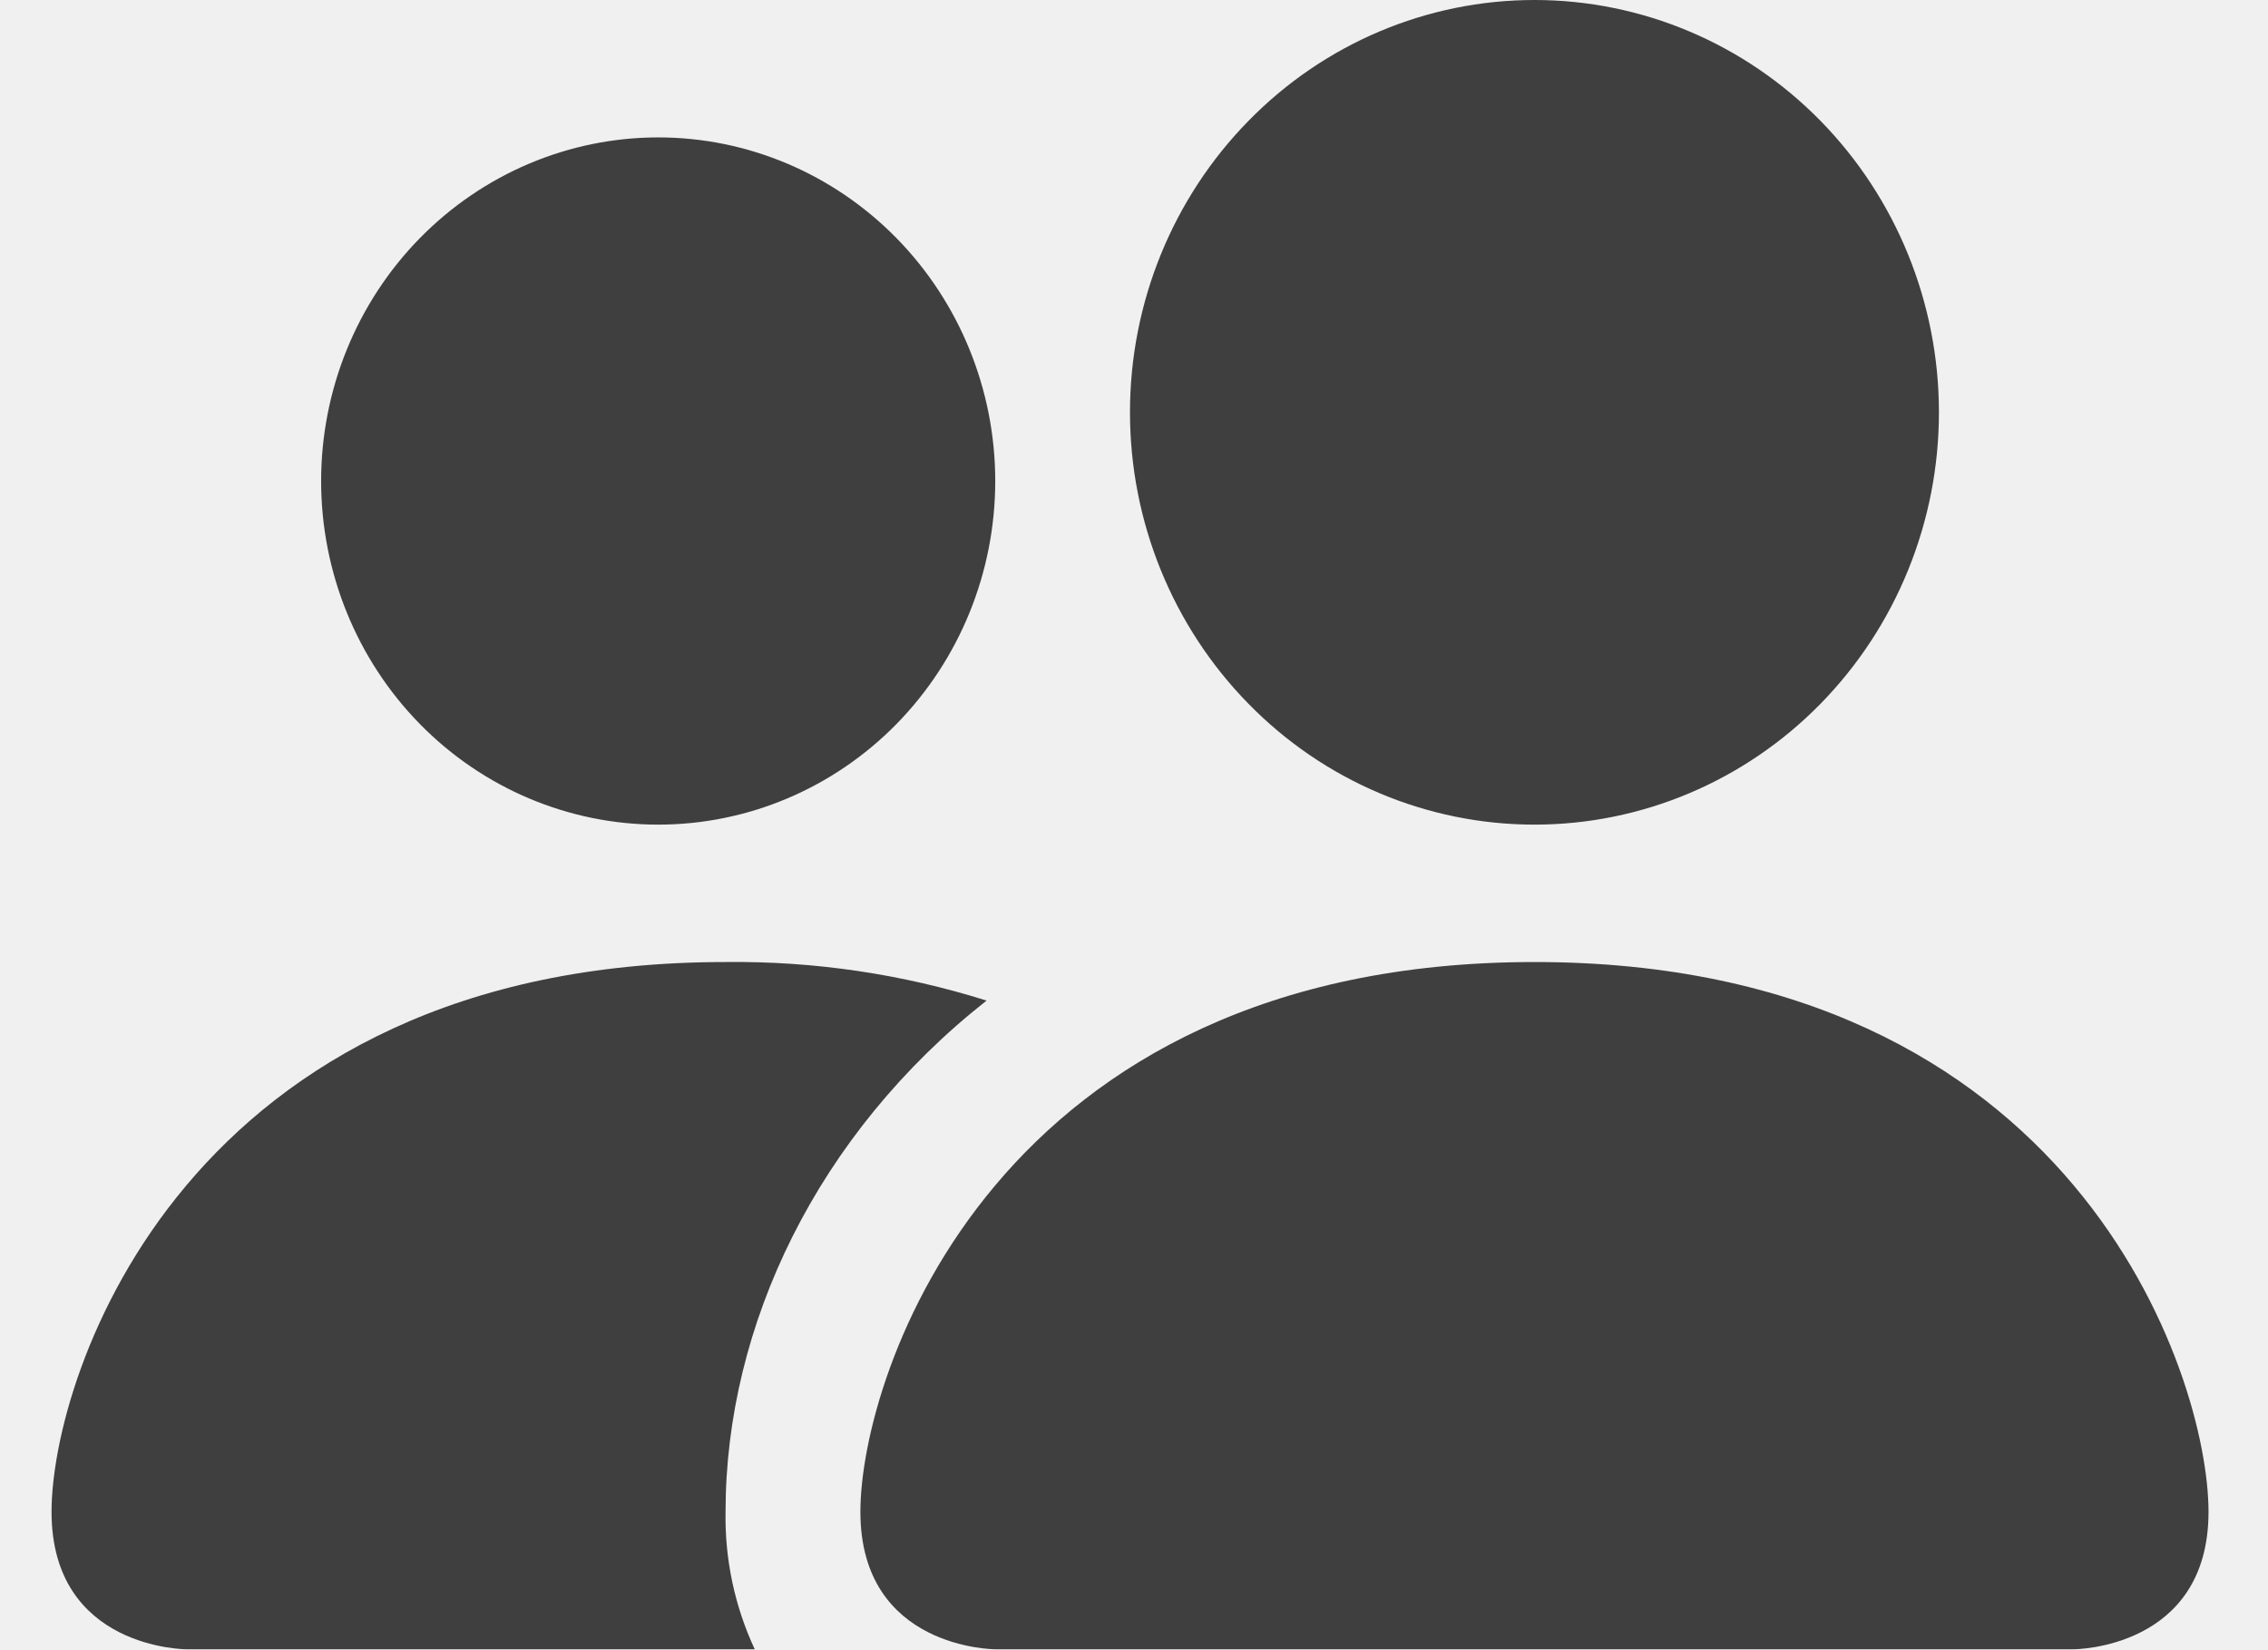
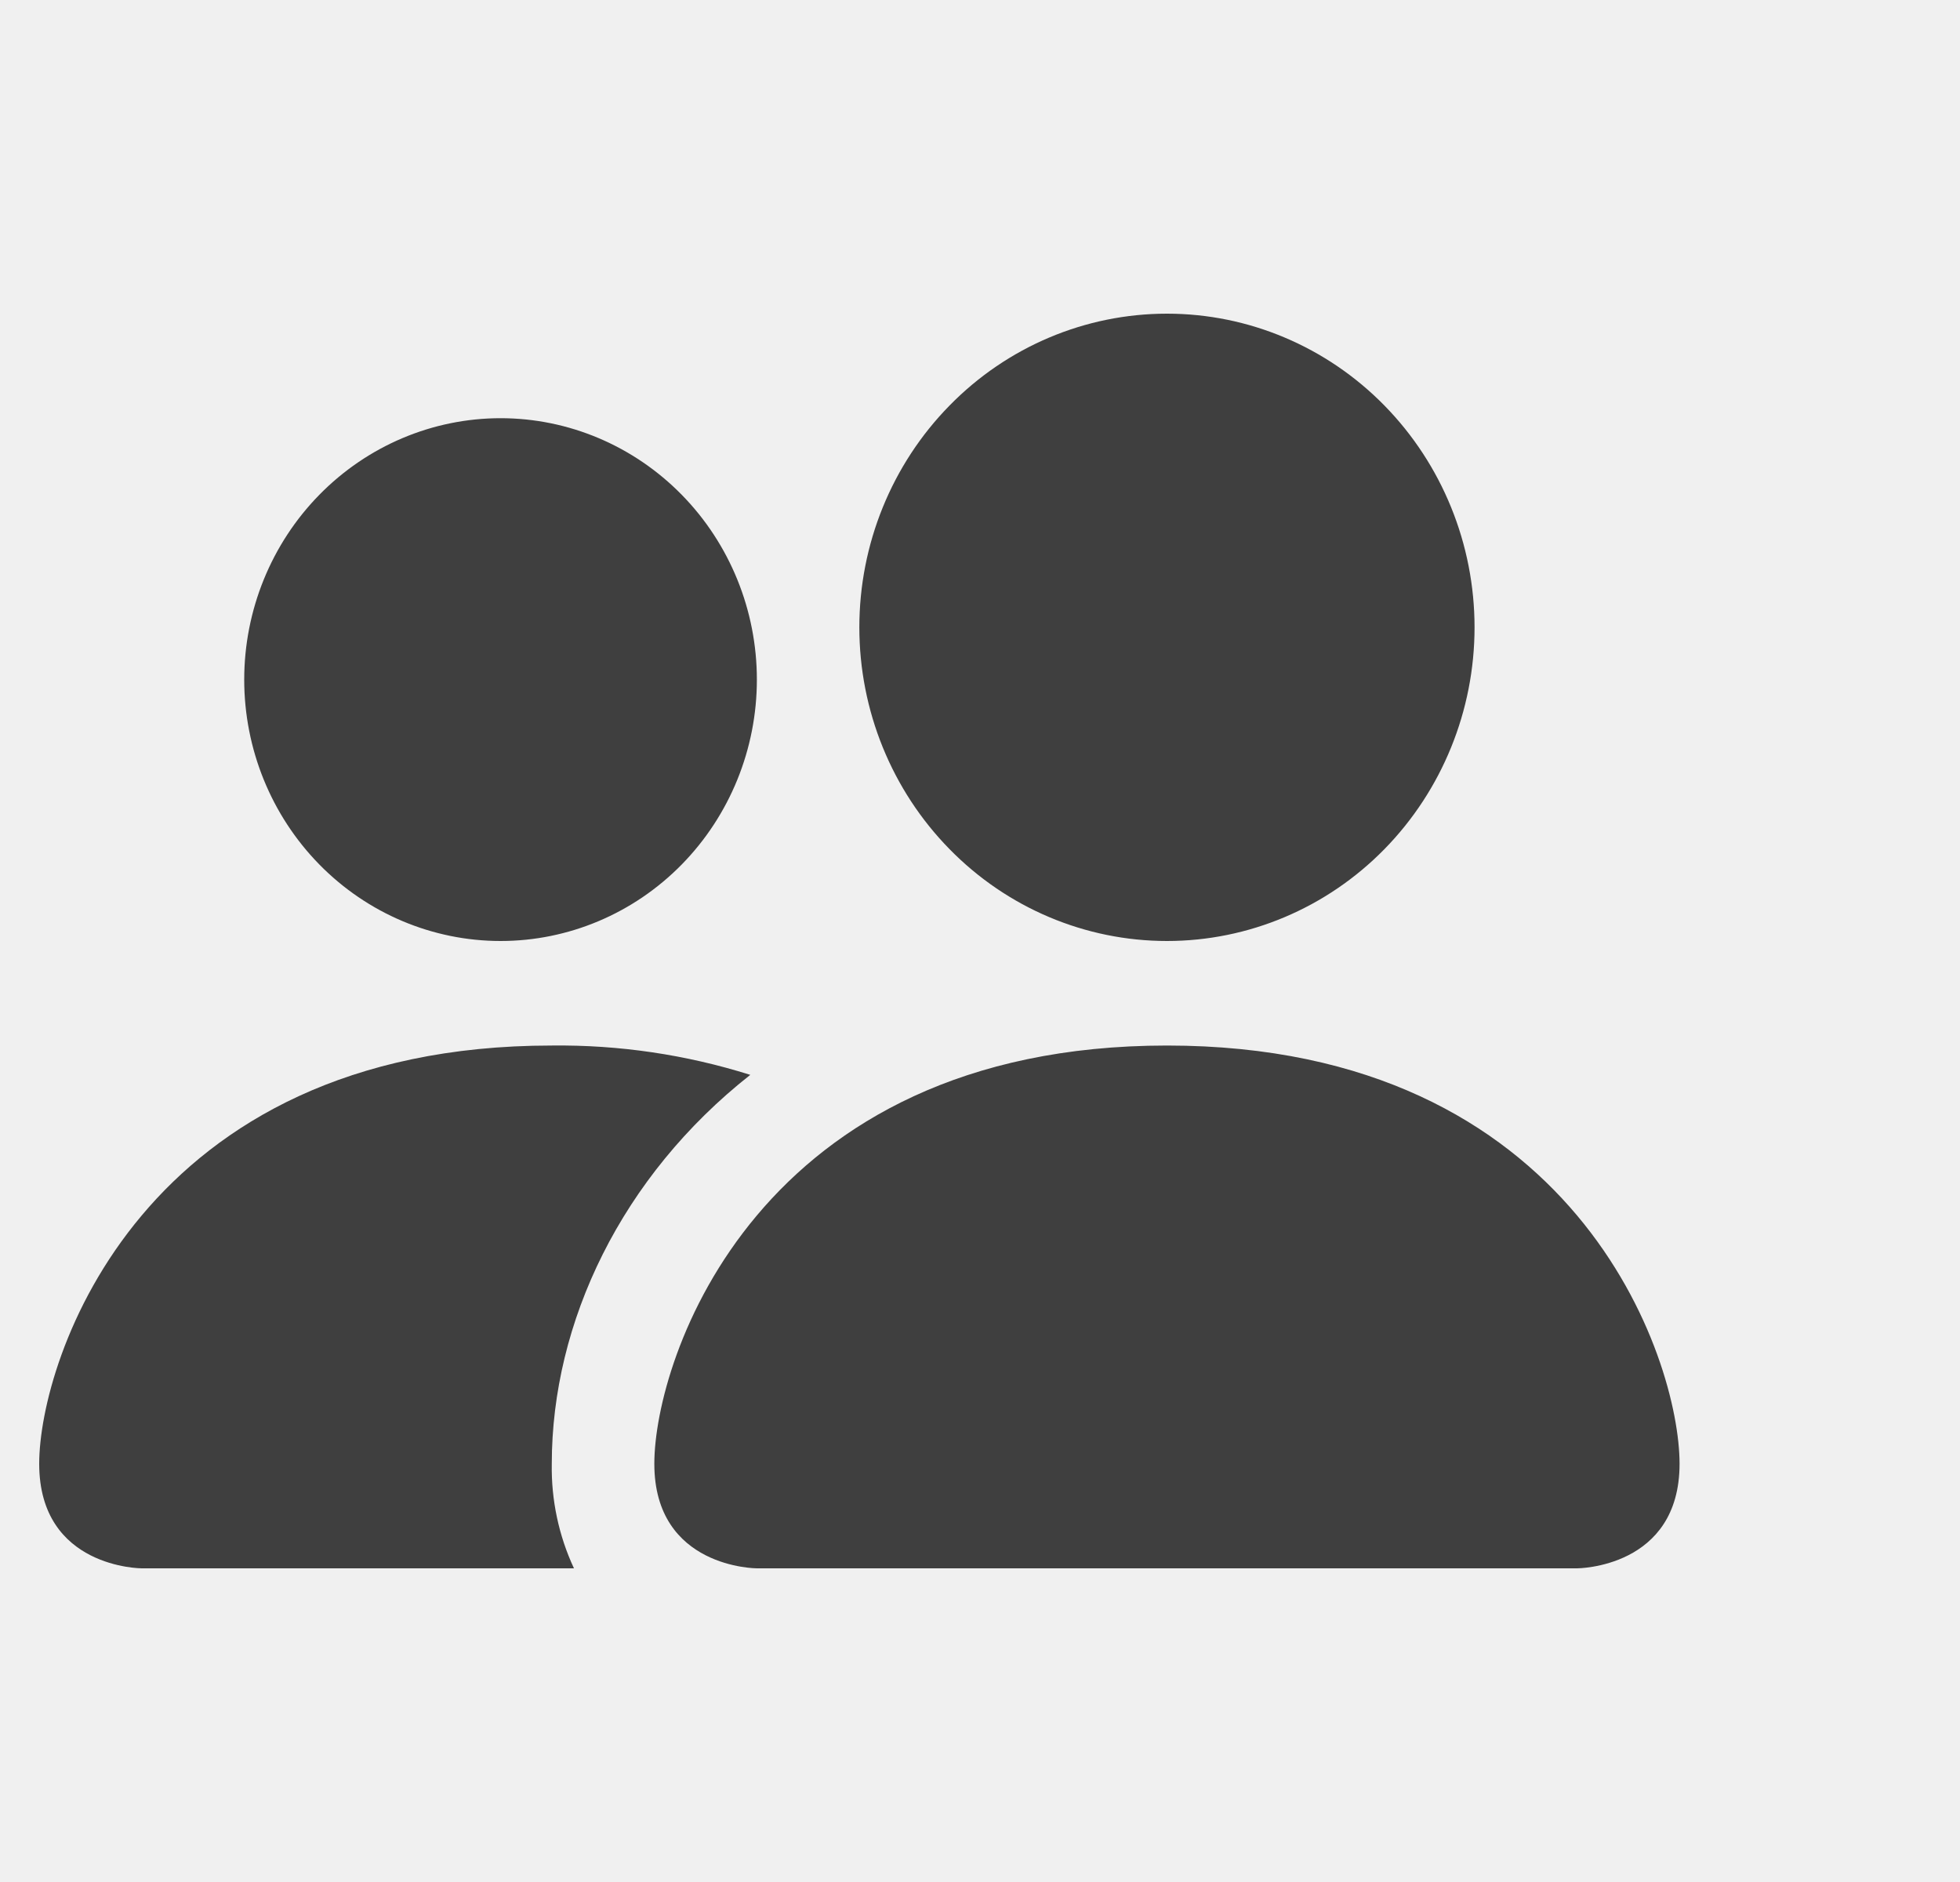
- <svg xmlns="http://www.w3.org/2000/svg" width="22" height="16" viewBox="0 0 22 16" fill="none">
-   <path d="M9.654 16C9.654 16 8.346 16 8.346 14.667C8.346 13.333 9.654 9.333 14.885 9.333C20.115 9.333 21.423 13.333 21.423 14.667C21.423 16 20.115 16 20.115 16H9.654ZM14.885 8C15.925 8 16.923 7.579 17.659 6.828C18.394 6.078 18.808 5.061 18.808 4C18.808 2.939 18.394 1.922 17.659 1.172C16.923 0.421 15.925 0 14.885 0C13.844 0 12.846 0.421 12.111 1.172C11.375 1.922 10.961 2.939 10.961 4C10.961 5.061 11.375 6.078 12.111 6.828C12.846 7.579 13.844 8 14.885 8ZM7.321 16C7.127 15.584 7.03 15.127 7.038 14.667C7.038 12.86 7.928 11 9.57 9.707C8.75 9.449 7.896 9.323 7.038 9.333C1.808 9.333 0.5 13.333 0.5 14.667C0.5 16 1.808 16 1.808 16H7.321ZM6.385 8C7.252 8 8.083 7.649 8.696 7.024C9.309 6.399 9.654 5.551 9.654 4.667C9.654 3.783 9.309 2.935 8.696 2.31C8.083 1.685 7.252 1.333 6.385 1.333C5.518 1.333 4.686 1.685 4.073 2.31C3.46 2.935 3.115 3.783 3.115 4.667C3.115 5.551 3.46 6.399 4.073 7.024C4.686 7.649 5.518 8 6.385 8Z" fill="#3F3F3F" />
+ <svg xmlns="http://www.w3.org/2000/svg" width="25" height="24" viewBox="0 0 25 24" fill="none">
+   <g clip-path="url(#clip0_730_6922)">
+     <path d="M9.654 20C9.654 20 8.346 20 8.346 18.667C8.346 17.333 9.654 13.333 14.885 13.333C20.115 13.333 21.423 17.333 21.423 18.667C21.423 20 20.115 20 20.115 20H9.654ZM14.885 12C15.925 12 16.923 11.579 17.659 10.828C18.394 10.078 18.808 9.061 18.808 8C18.808 6.939 18.394 5.922 17.659 5.172C16.923 4.421 15.925 4 14.885 4C13.844 4 12.846 4.421 12.111 5.172C11.375 5.922 10.961 6.939 10.961 8C10.961 9.061 11.375 10.078 12.111 10.828C12.846 11.579 13.844 12 14.885 12ZM7.321 20C7.127 19.584 7.03 19.127 7.038 18.667C7.038 16.86 7.928 15 9.57 13.707C8.75 13.449 7.896 13.323 7.038 13.333C1.808 13.333 0.5 17.333 0.5 18.667C0.5 20 1.808 20 1.808 20H7.321ZM6.385 12C7.252 12 8.083 11.649 8.696 11.024C9.309 10.399 9.654 9.551 9.654 8.667C9.654 7.783 9.309 6.935 8.696 6.31C8.083 5.685 7.252 5.333 6.385 5.333C5.518 5.333 4.686 5.685 4.073 6.31C3.46 6.935 3.115 7.783 3.115 8.667C3.115 9.551 3.46 10.399 4.073 11.024C4.686 11.649 5.518 12 6.385 12Z" fill="#3F3F3F" />
+   </g>
+   <defs>
+     <clipPath id="clip0_730_6922">
+       <rect width="24" height="24" fill="white" transform="translate(0.5)" />
+     </clipPath>
+   </defs>
</svg>
